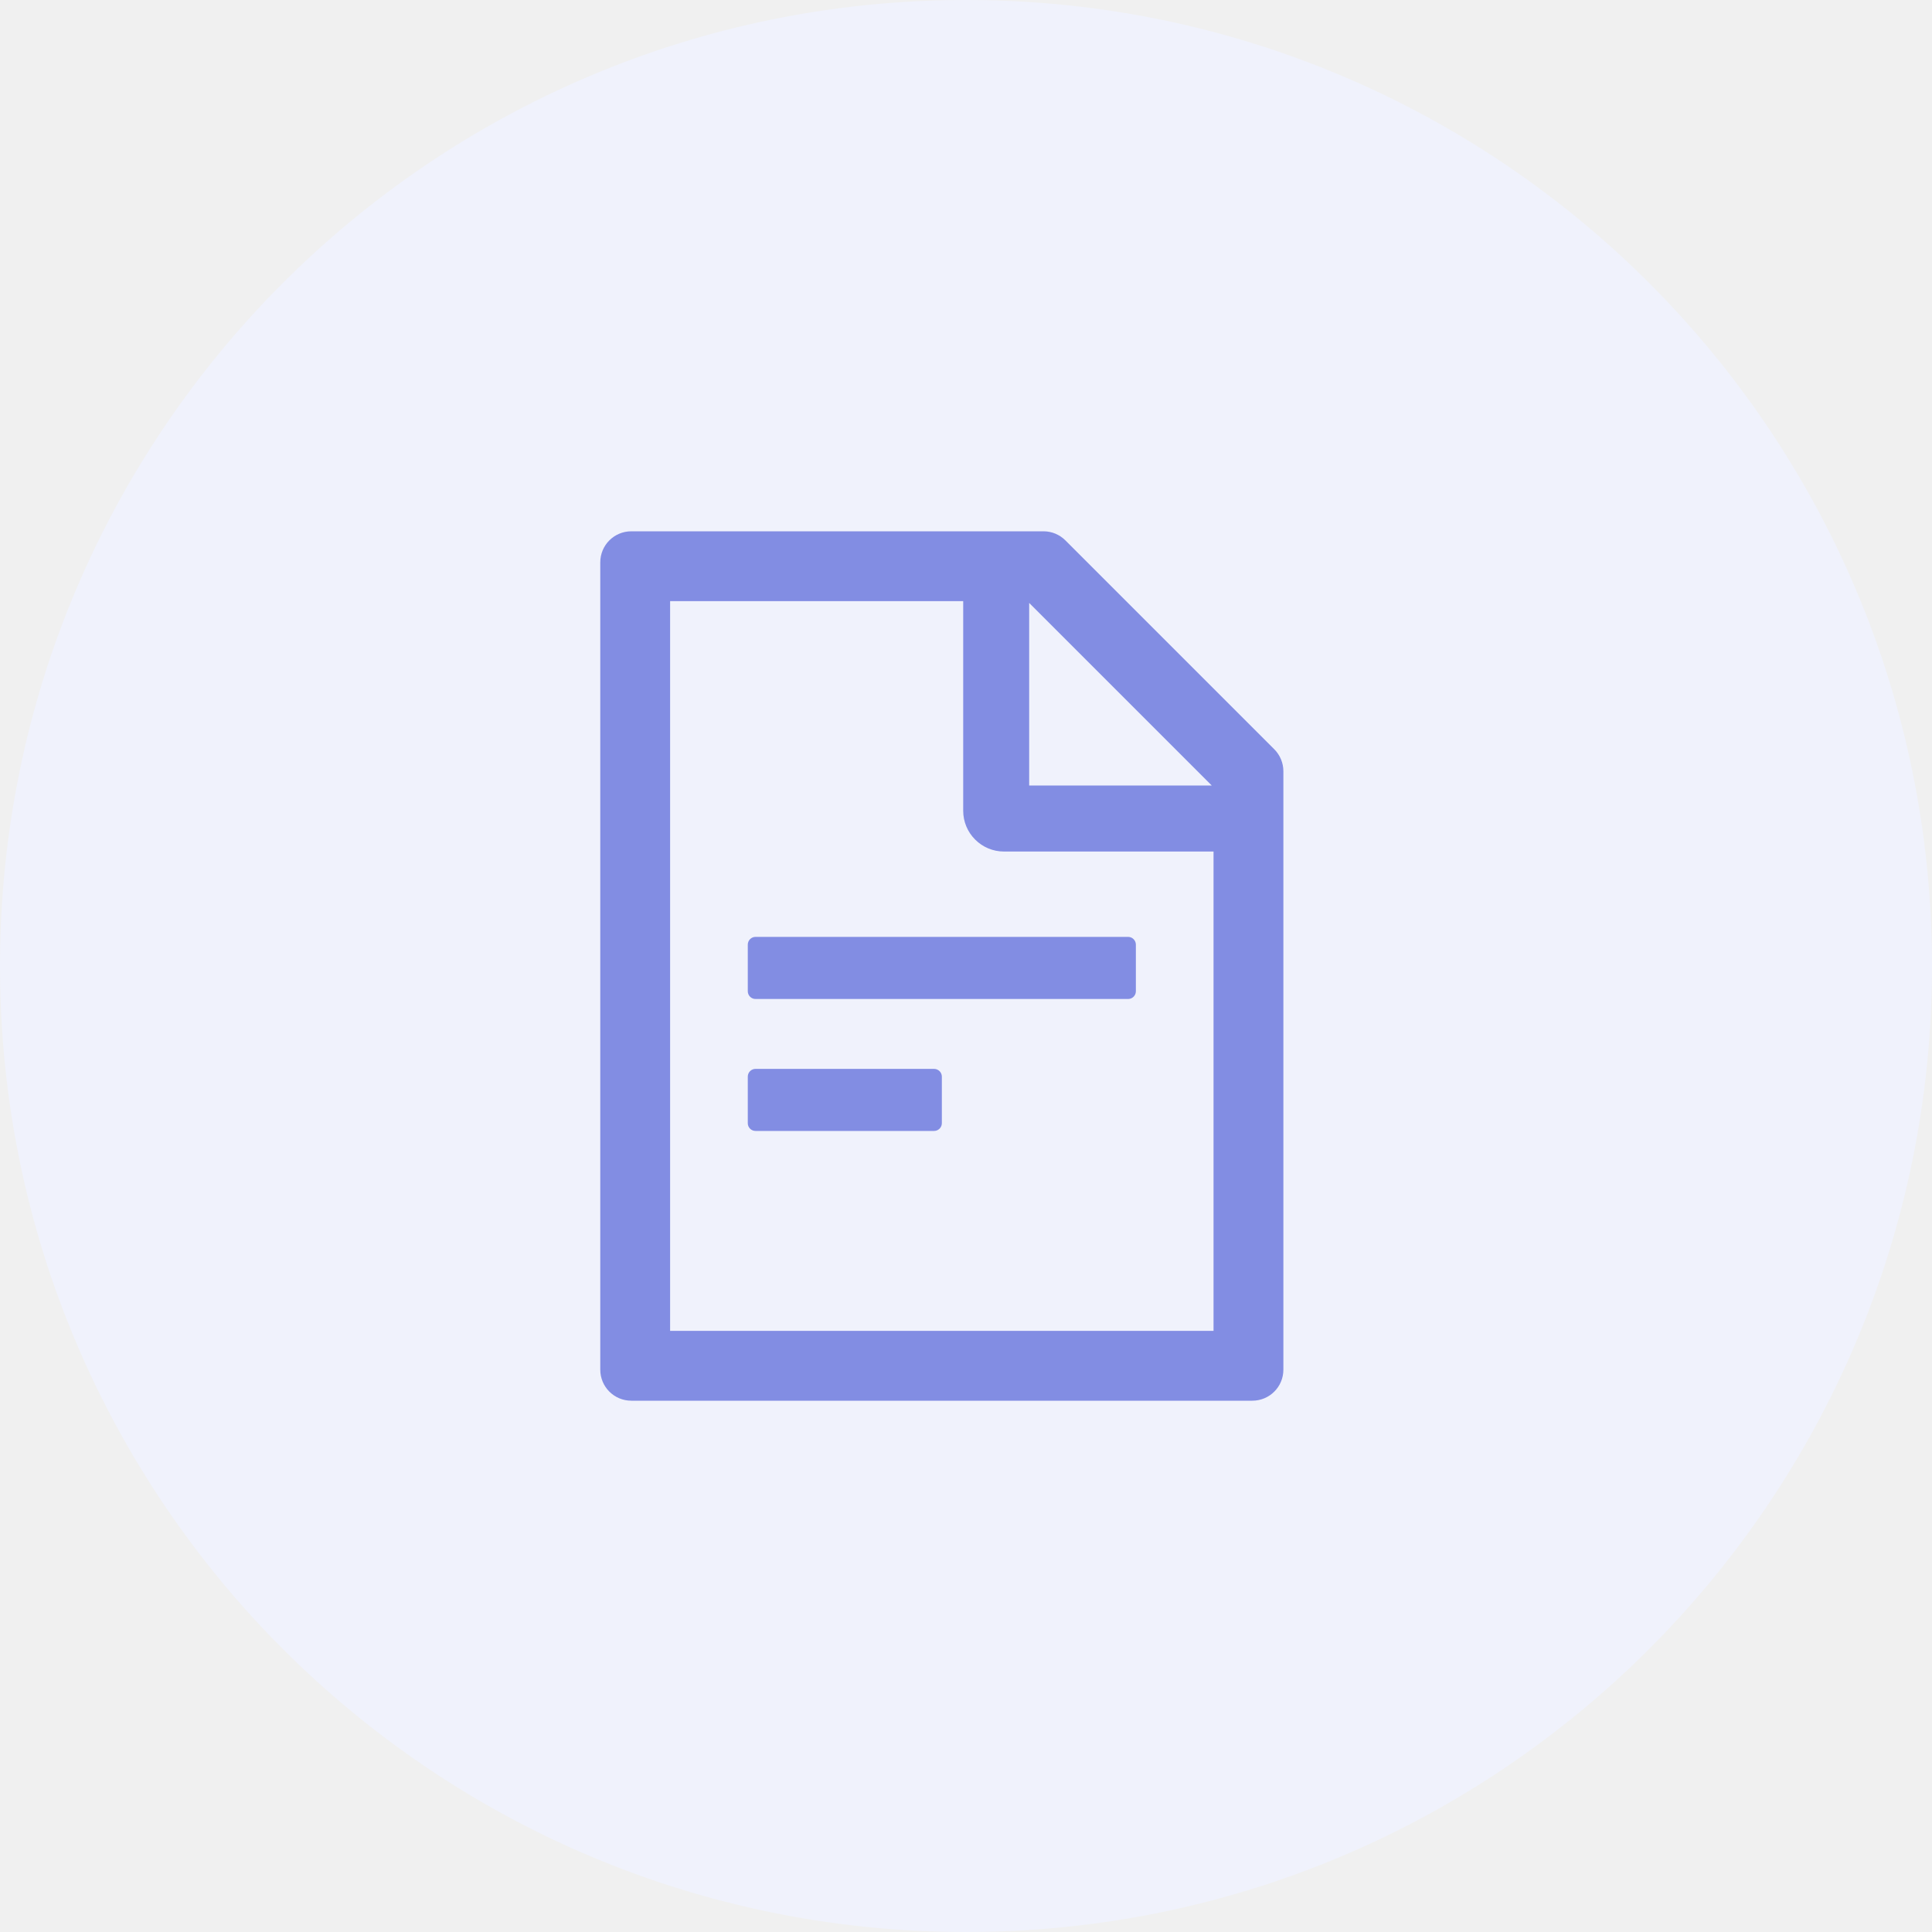
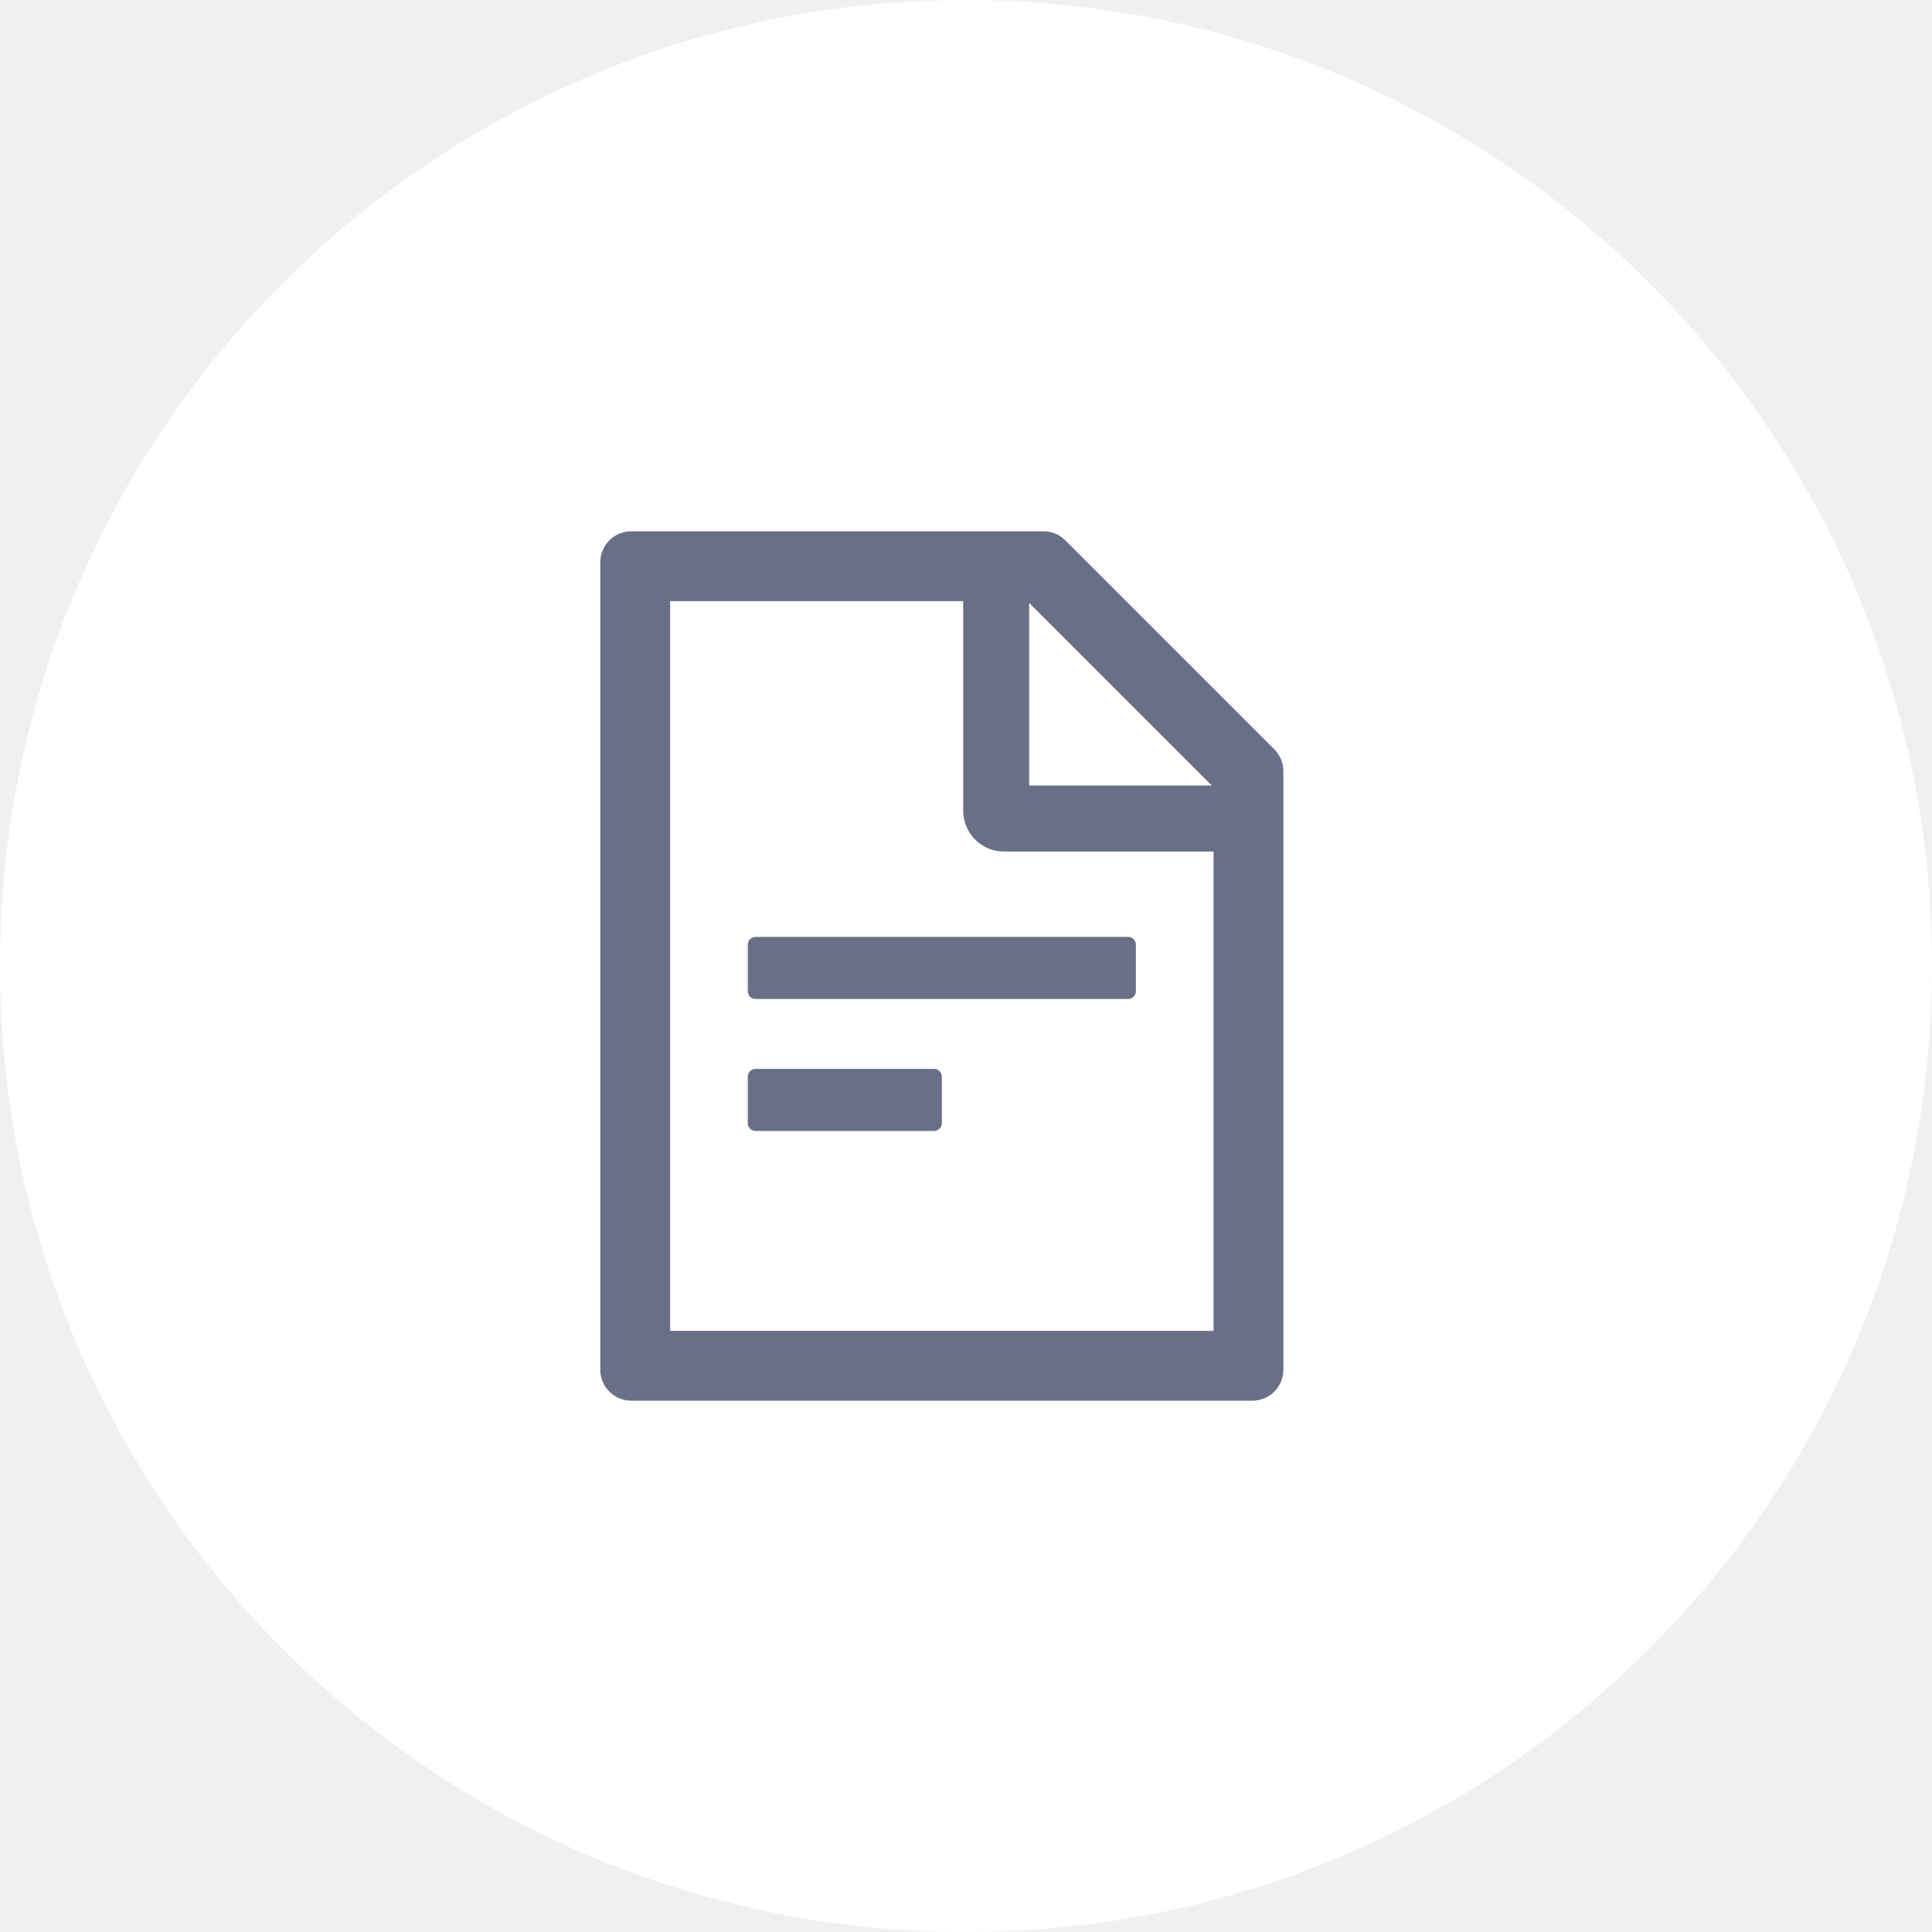
<svg xmlns="http://www.w3.org/2000/svg" preserveAspectRatio="none" overflow="visible" style="display: block;" width="40" height="40" viewBox="0 0 40 40" fill="none">
  <g id="Icon Container">
-     <circle id="Ellipse 395" cx="20" cy="20" r="20" fill="#F0F2FC" />
+     <circle id="Ellipse 395" cx="20" cy="20" r="20" fill="#FFFFFF" />
    <g id="Filetext Icon">
-       <rect width="18" height="18" transform="translate(10.5 11)" fill="#F0F2FC" />
-       <path id="Vector" d="M26.382 15.512L22.059 11.189C21.938 11.068 21.776 11 21.605 11H13.071C12.715 11 12.428 11.287 12.428 11.643V28.357C12.428 28.713 12.715 29 13.071 29H25.928C26.284 29 26.571 28.713 26.571 28.357V15.968C26.571 15.797 26.503 15.633 26.382 15.512ZM25.088 16.263H21.308V12.483L25.088 16.263ZM25.125 27.554H13.874V12.446H19.942V16.786C19.942 17.009 20.03 17.224 20.189 17.382C20.347 17.541 20.561 17.63 20.785 17.63H25.125V27.554ZM19.339 22.13H15.642C15.554 22.13 15.482 22.202 15.482 22.29V23.255C15.482 23.343 15.554 23.415 15.642 23.415H19.339C19.427 23.415 19.5 23.343 19.5 23.255V22.29C19.5 22.202 19.427 22.13 19.339 22.13ZM15.482 19.558V20.522C15.482 20.611 15.554 20.683 15.642 20.683H23.357C23.445 20.683 23.517 20.611 23.517 20.522V19.558C23.517 19.47 23.445 19.397 23.357 19.397H15.642C15.554 19.397 15.482 19.47 15.482 19.558Z" fill="#828DE3" />
+       <rect width="18" height="18" transform="translate(10.5 11)" fill="#FFFFFF" />
+       <path id="Vector" d="M26.382 15.512L22.059 11.189C21.938 11.068 21.776 11 21.605 11H13.071C12.715 11 12.428 11.287 12.428 11.643V28.357C12.428 28.713 12.715 29 13.071 29H25.928C26.284 29 26.571 28.713 26.571 28.357V15.968C26.571 15.797 26.503 15.633 26.382 15.512ZM25.088 16.263H21.308V12.483L25.088 16.263ZM25.125 27.554H13.874V12.446H19.942V16.786C19.942 17.009 20.03 17.224 20.189 17.382C20.347 17.541 20.561 17.63 20.785 17.63H25.125V27.554ZM19.339 22.13H15.642C15.554 22.13 15.482 22.202 15.482 22.29V23.255C15.482 23.343 15.554 23.415 15.642 23.415H19.339C19.427 23.415 19.5 23.343 19.5 23.255V22.29C19.5 22.202 19.427 22.13 19.339 22.13ZM15.482 19.558V20.522C15.482 20.611 15.554 20.683 15.642 20.683H23.357C23.445 20.683 23.517 20.611 23.517 20.522V19.558C23.517 19.47 23.445 19.397 23.357 19.397H15.642C15.554 19.397 15.482 19.47 15.482 19.558Z" fill="#6A6F88" />
    </g>
  </g>
</svg>
